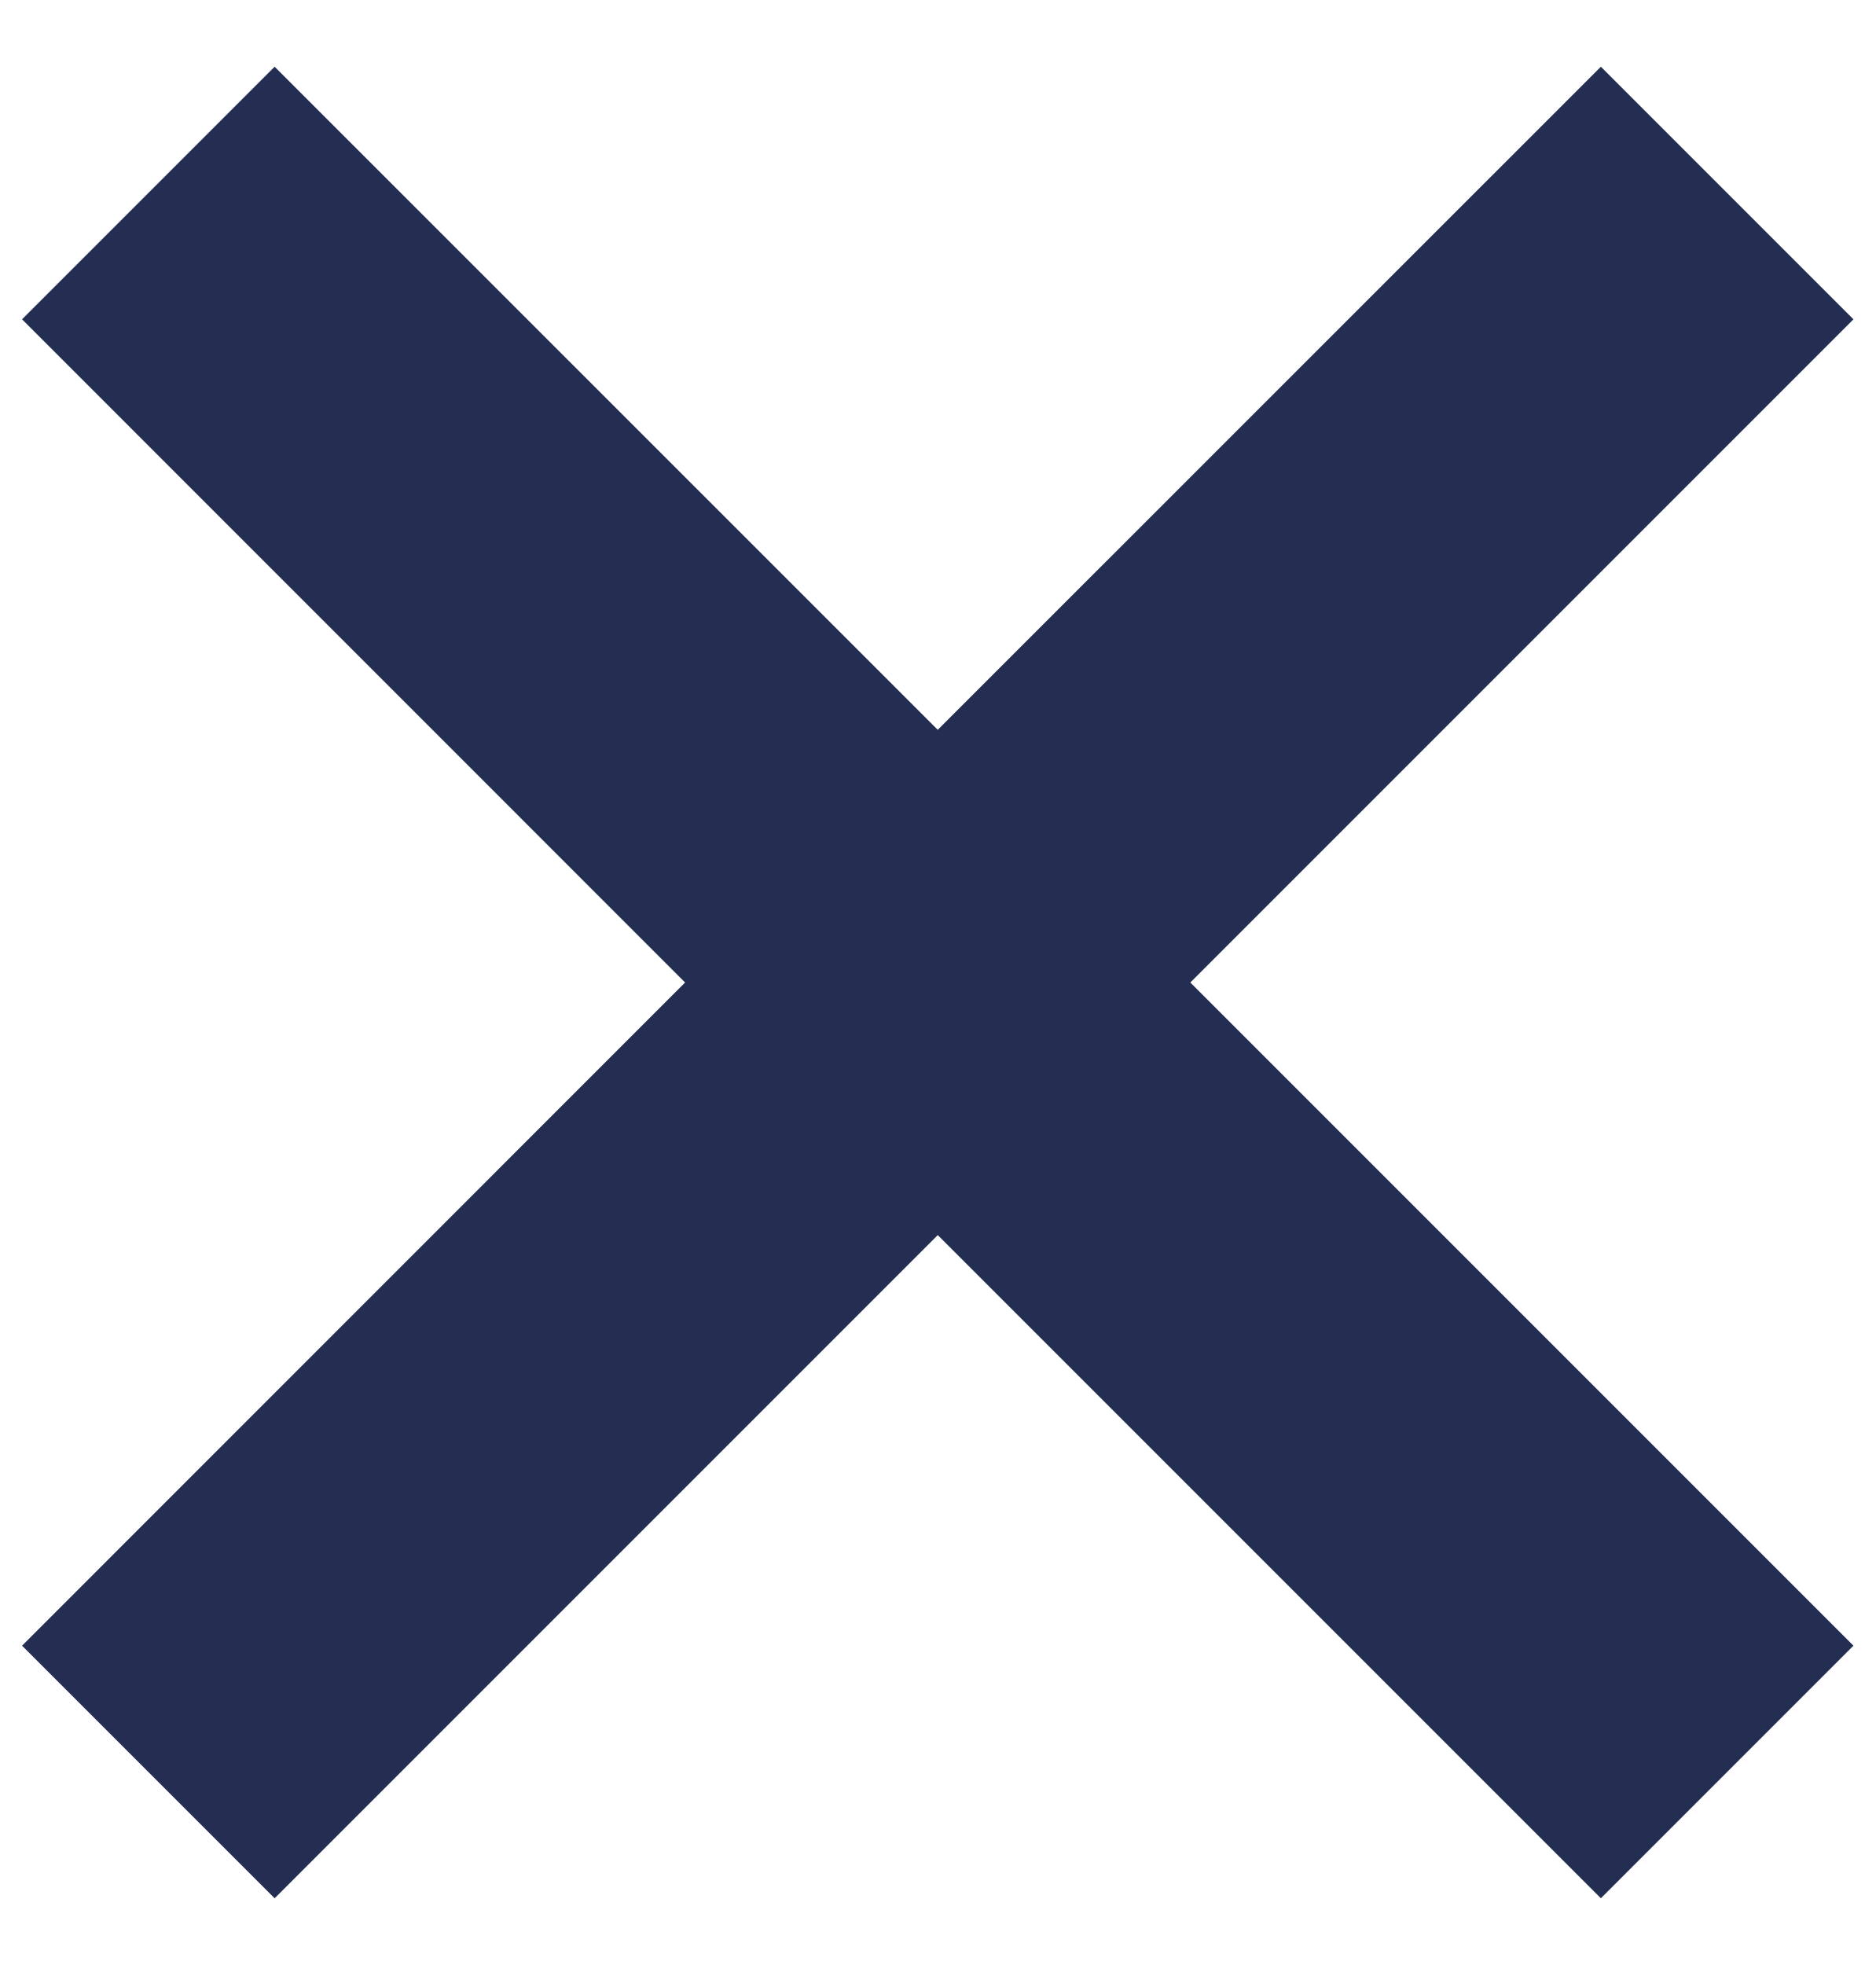
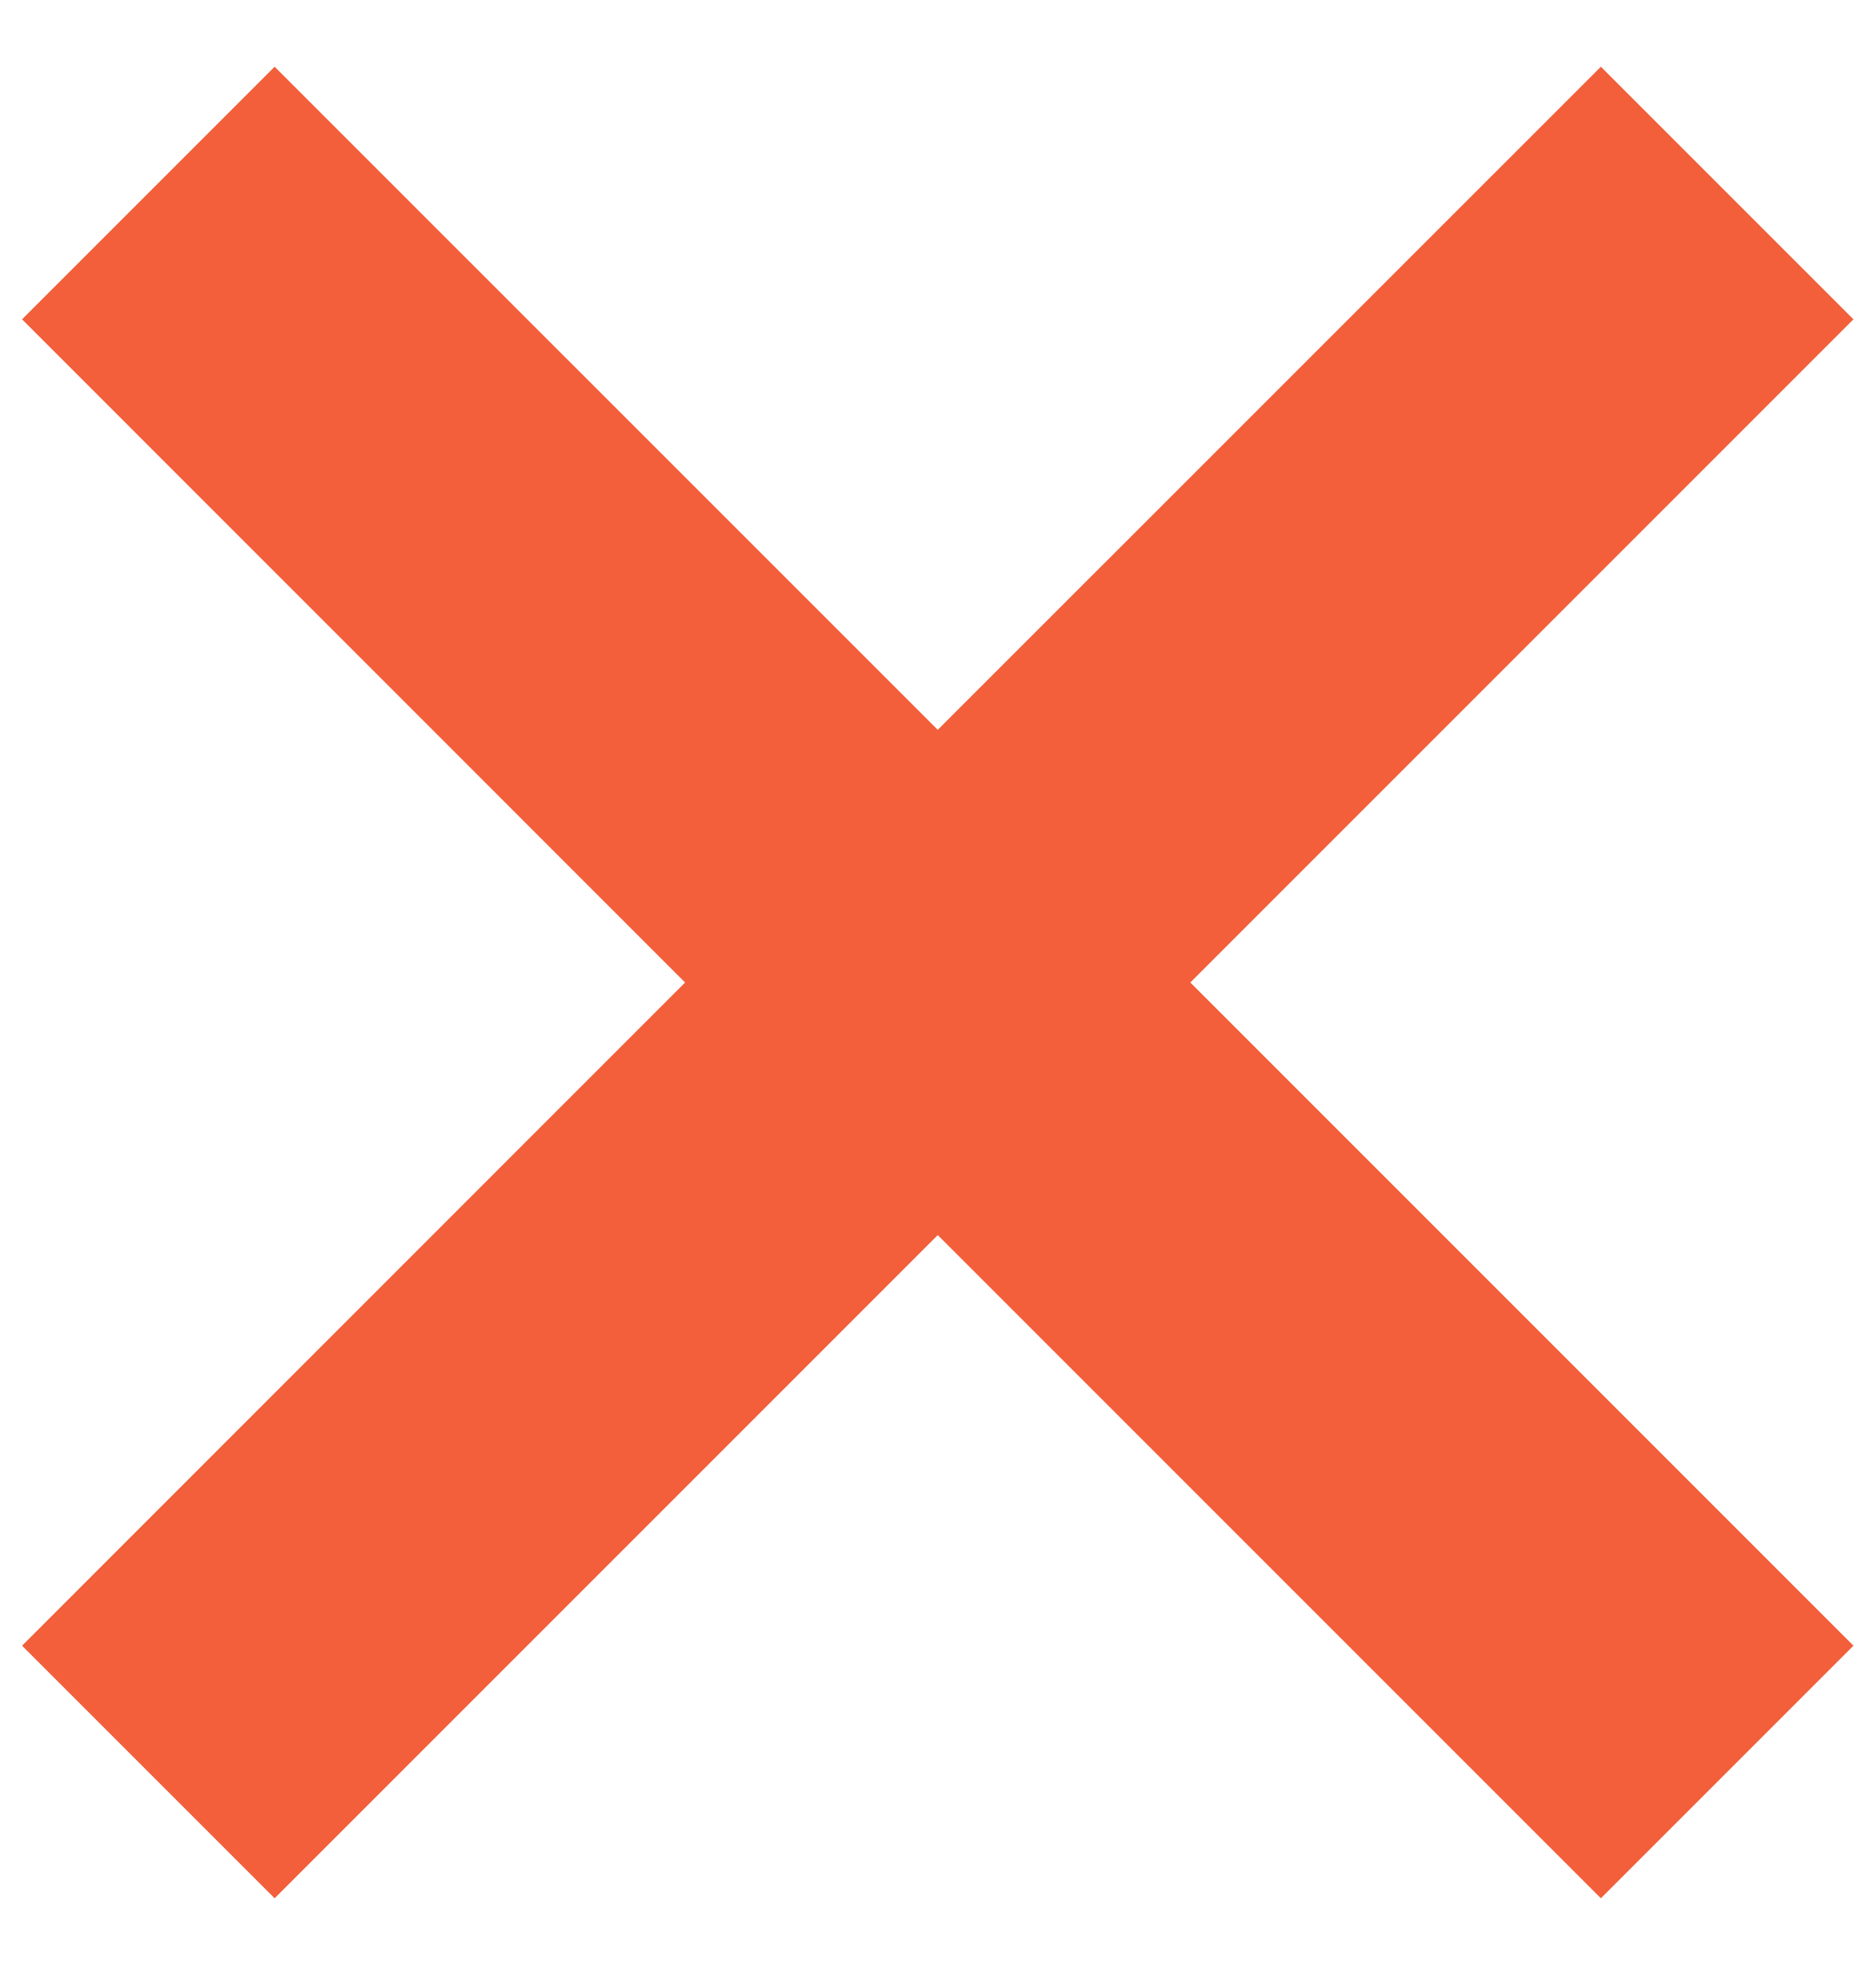
<svg xmlns="http://www.w3.org/2000/svg" width="21" height="22">
-   <path fill="#242D52" fill-rule="evenodd" d="M17.925.747l2.828 2.828L13.328 11l7.425 7.425-2.828 2.828-7.425-7.425-7.425 7.425-2.828-2.828L7.671 11 .247 3.575 3.075.747 10.5 8.171 17.925.747z" />
+   <path fill="#f25f3a" fill-rule="evenodd" d="M17.925.747l2.828 2.828L13.328 11l7.425 7.425-2.828 2.828-7.425-7.425-7.425 7.425-2.828-2.828L7.671 11 .247 3.575 3.075.747 10.5 8.171 17.925.747z" />
</svg>
